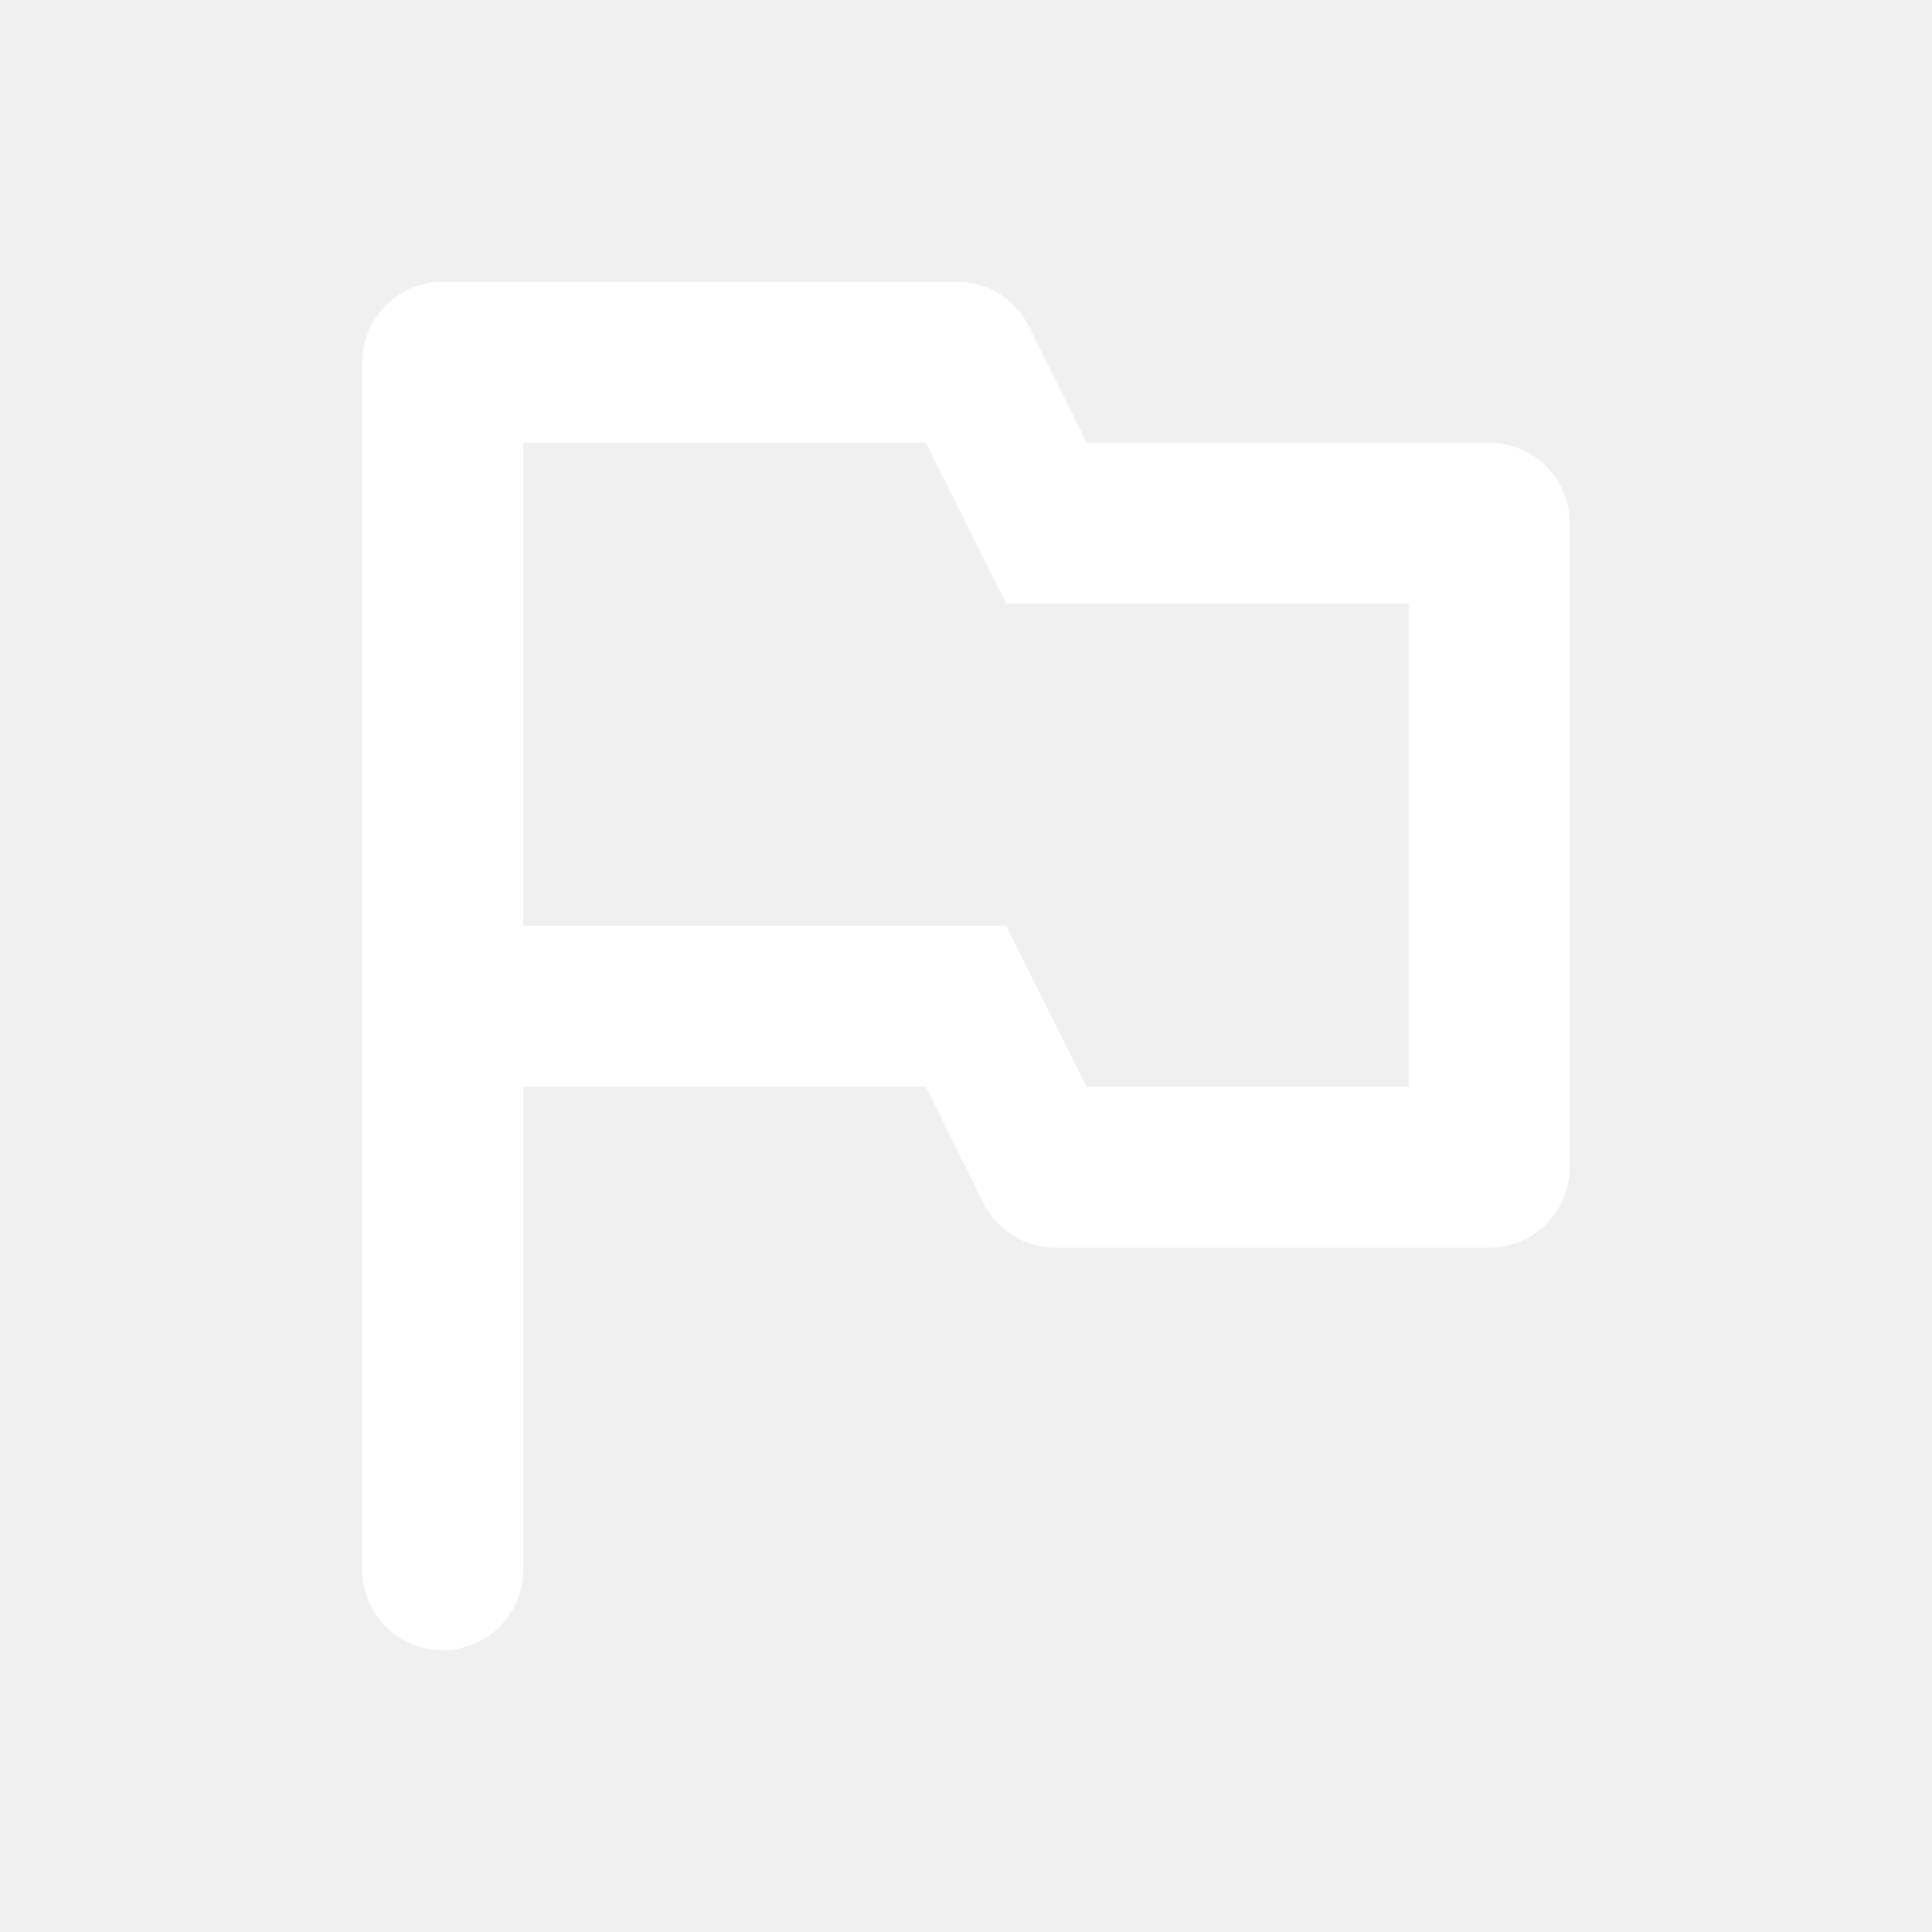
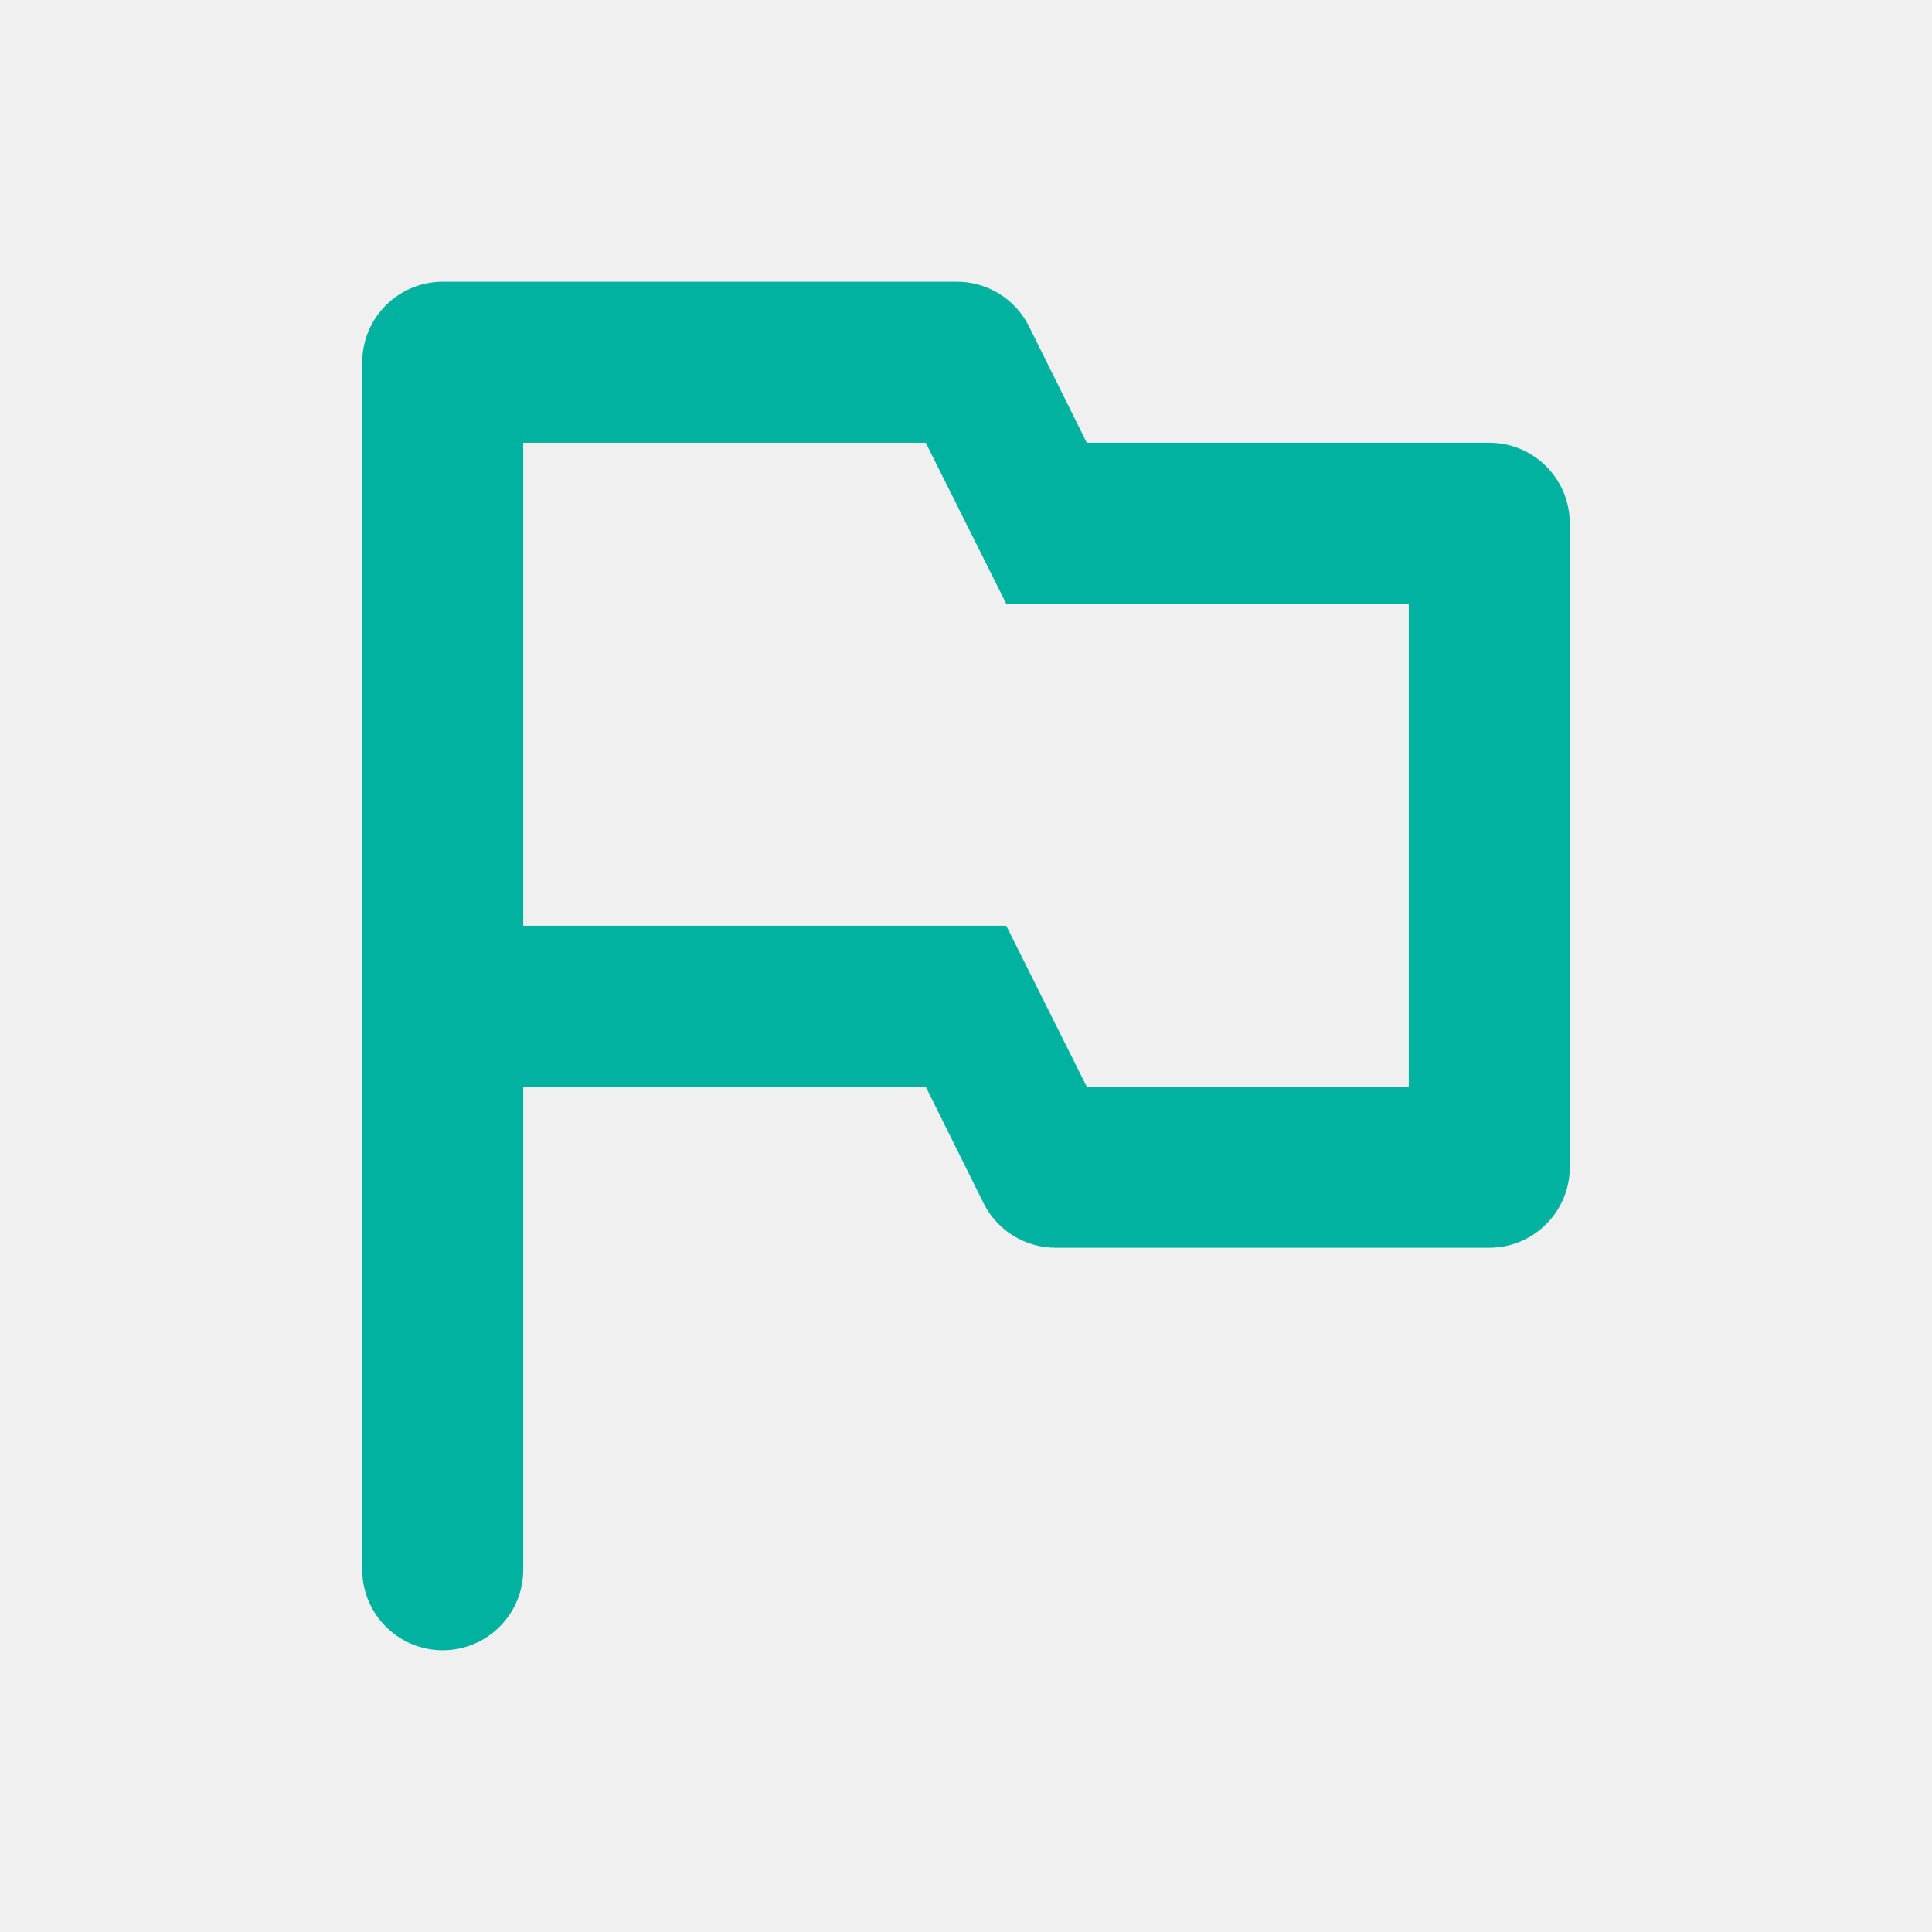
<svg xmlns="http://www.w3.org/2000/svg" width="24" height="24" viewBox="0 0 24 24" fill="none">
-   <path d="M5.5 20.5C4.948 20.5 4.5 20.052 4.5 19.5V4.5C4.5 3.948 4.948 3.5 5.5 3.5H11.88C12.26 3.497 12.609 3.711 12.78 4.05L13.5 5.5H18.5C19.052 5.5 19.5 5.948 19.5 6.5V14.5C19.5 15.052 19.052 15.5 18.5 15.5H13.11C12.733 15.499 12.389 15.286 12.22 14.95L11.5 13.5H6.5V19.5C6.5 20.052 6.052 20.5 5.5 20.5ZM6.5 5.5V11.5H12.5L13.5 13.5H17.5V7.5H12.5L11.5 5.5H6.5Z" fill="#fff" />
+   <path d="M5.5 20.5C4.948 20.5 4.5 20.052 4.5 19.5V4.5C4.5 3.948 4.948 3.5 5.5 3.5H11.88C12.26 3.497 12.609 3.711 12.78 4.05L13.5 5.5H18.5C19.052 5.5 19.5 5.948 19.5 6.5V14.5C19.5 15.052 19.052 15.5 18.5 15.5H13.11C12.733 15.499 12.389 15.286 12.22 14.95L11.5 13.5H6.5V19.5C6.5 20.052 6.052 20.5 5.5 20.5ZM6.5 5.5V11.5H12.5L13.5 13.5H17.5V7.5H12.5L11.5 5.5H6.5Z" fill="hsl(174, 99%, 35%)" />
</svg>
